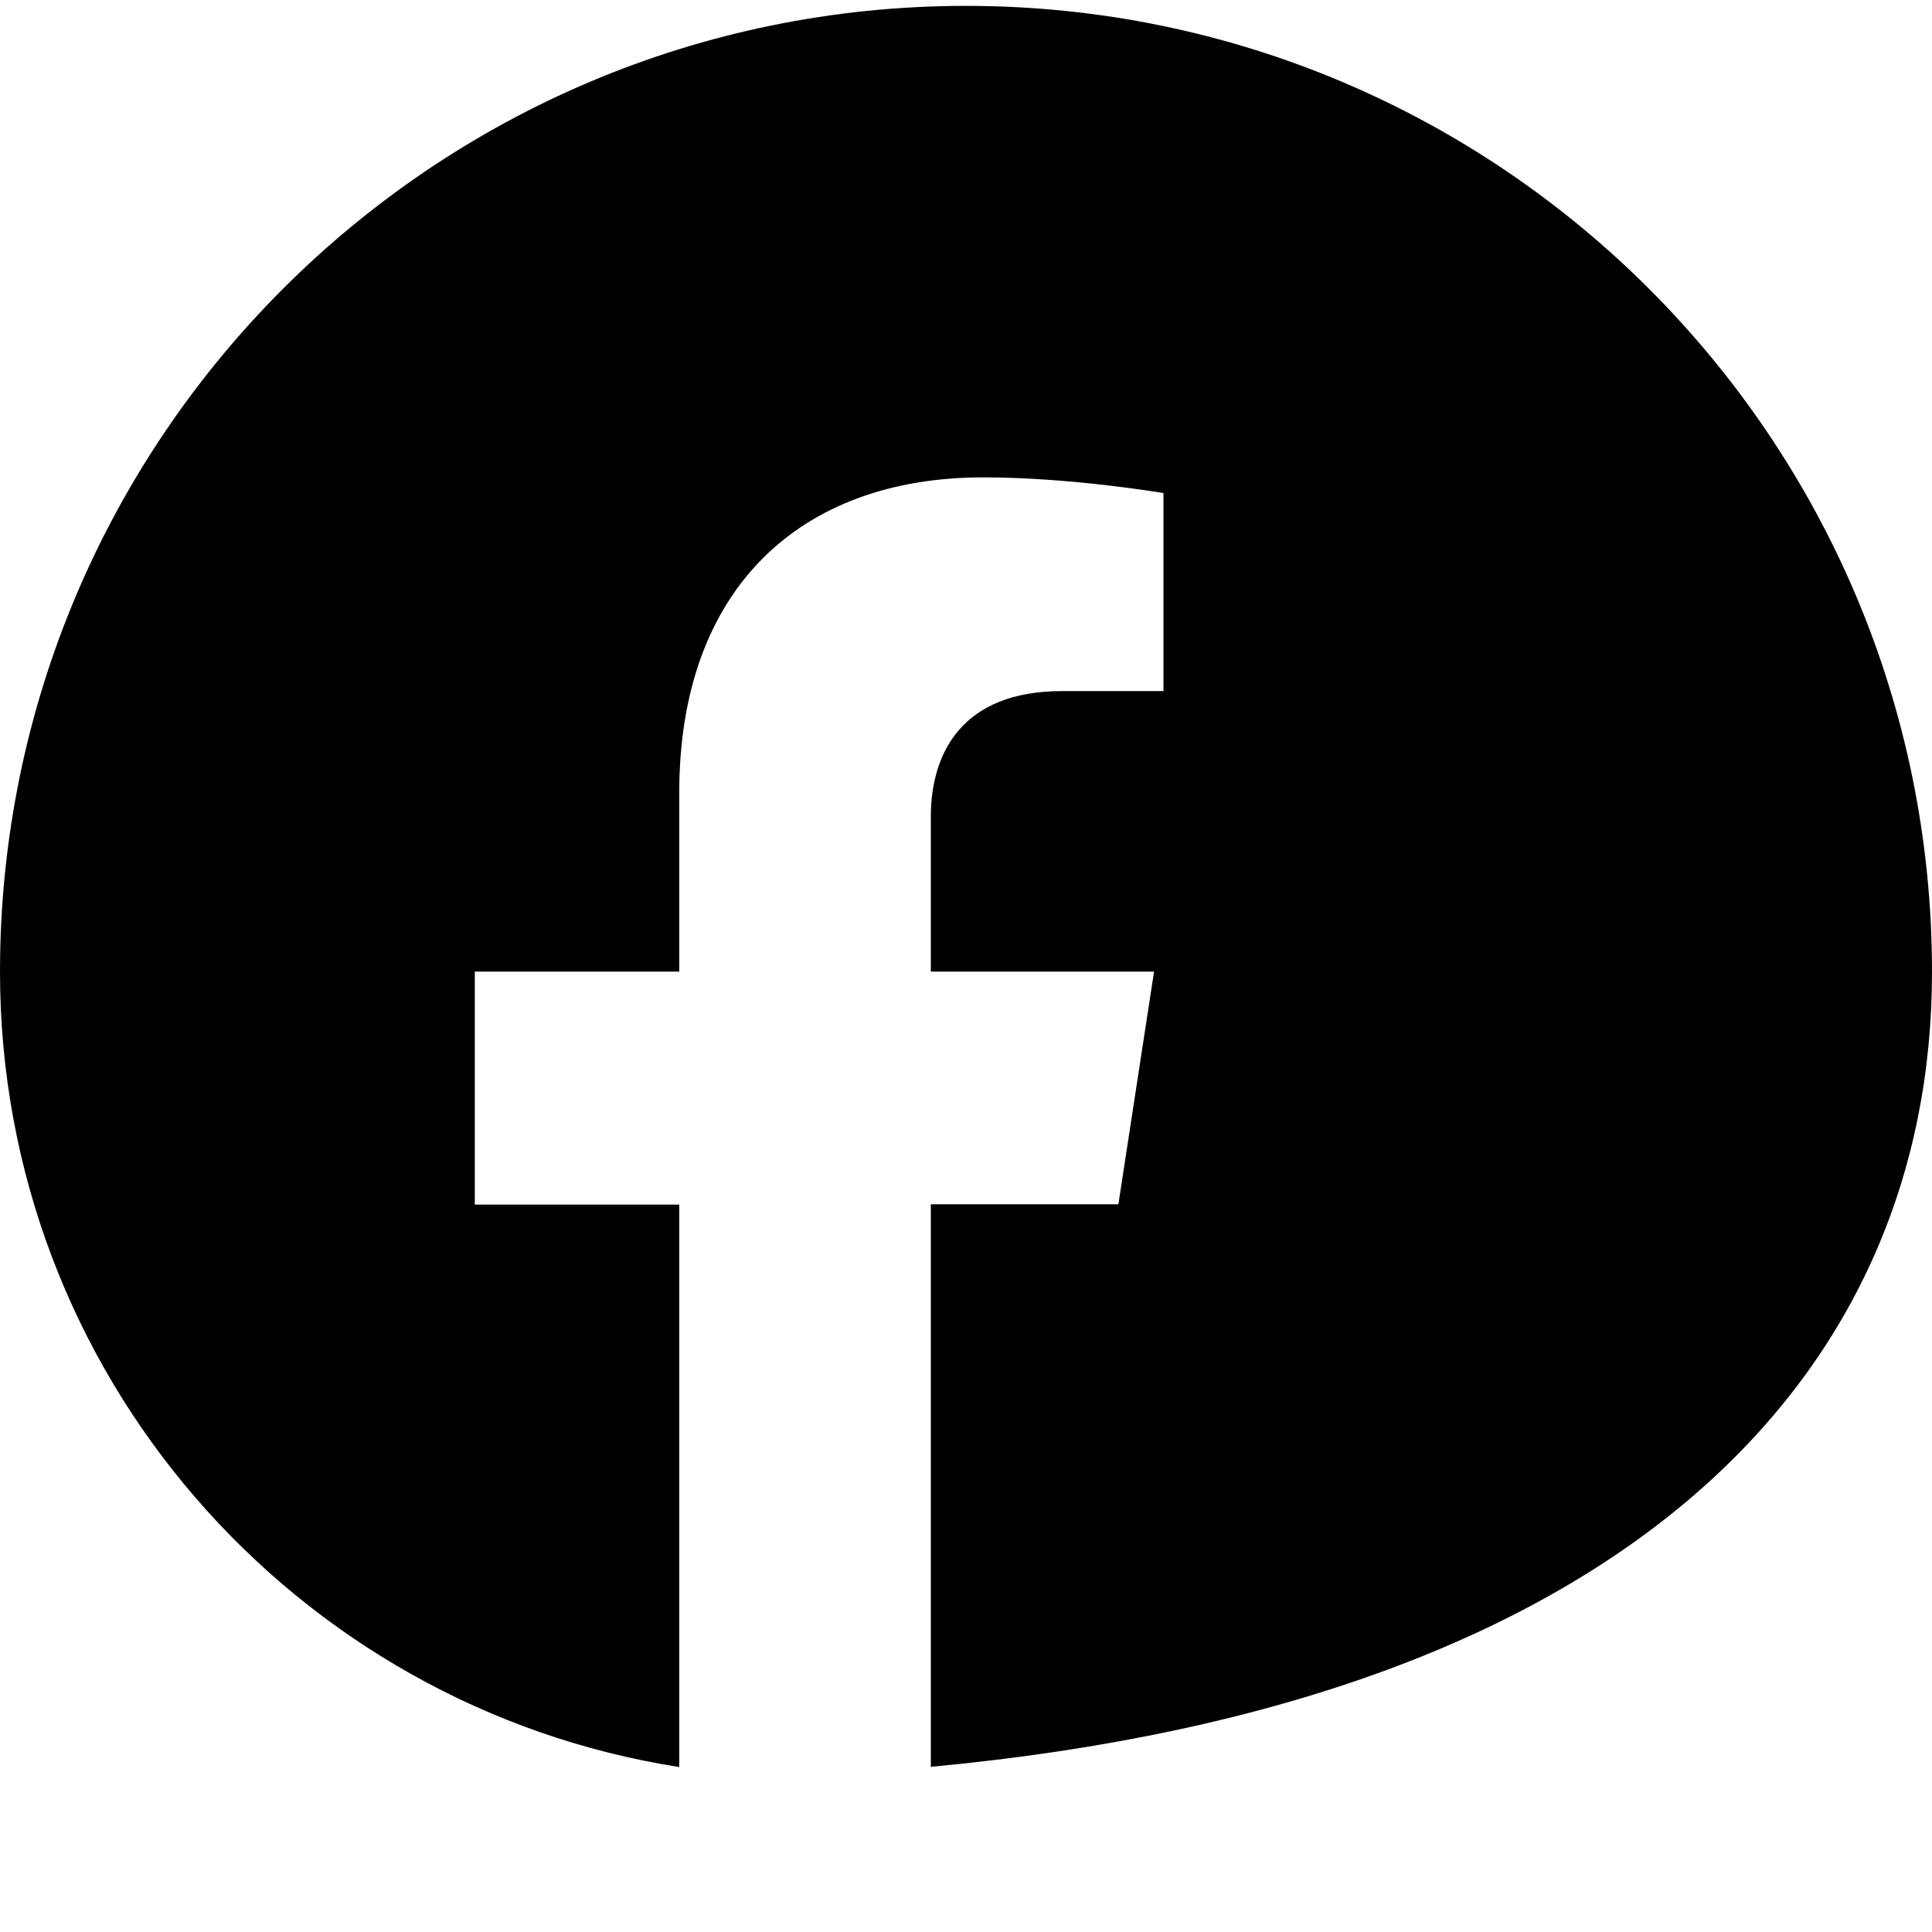
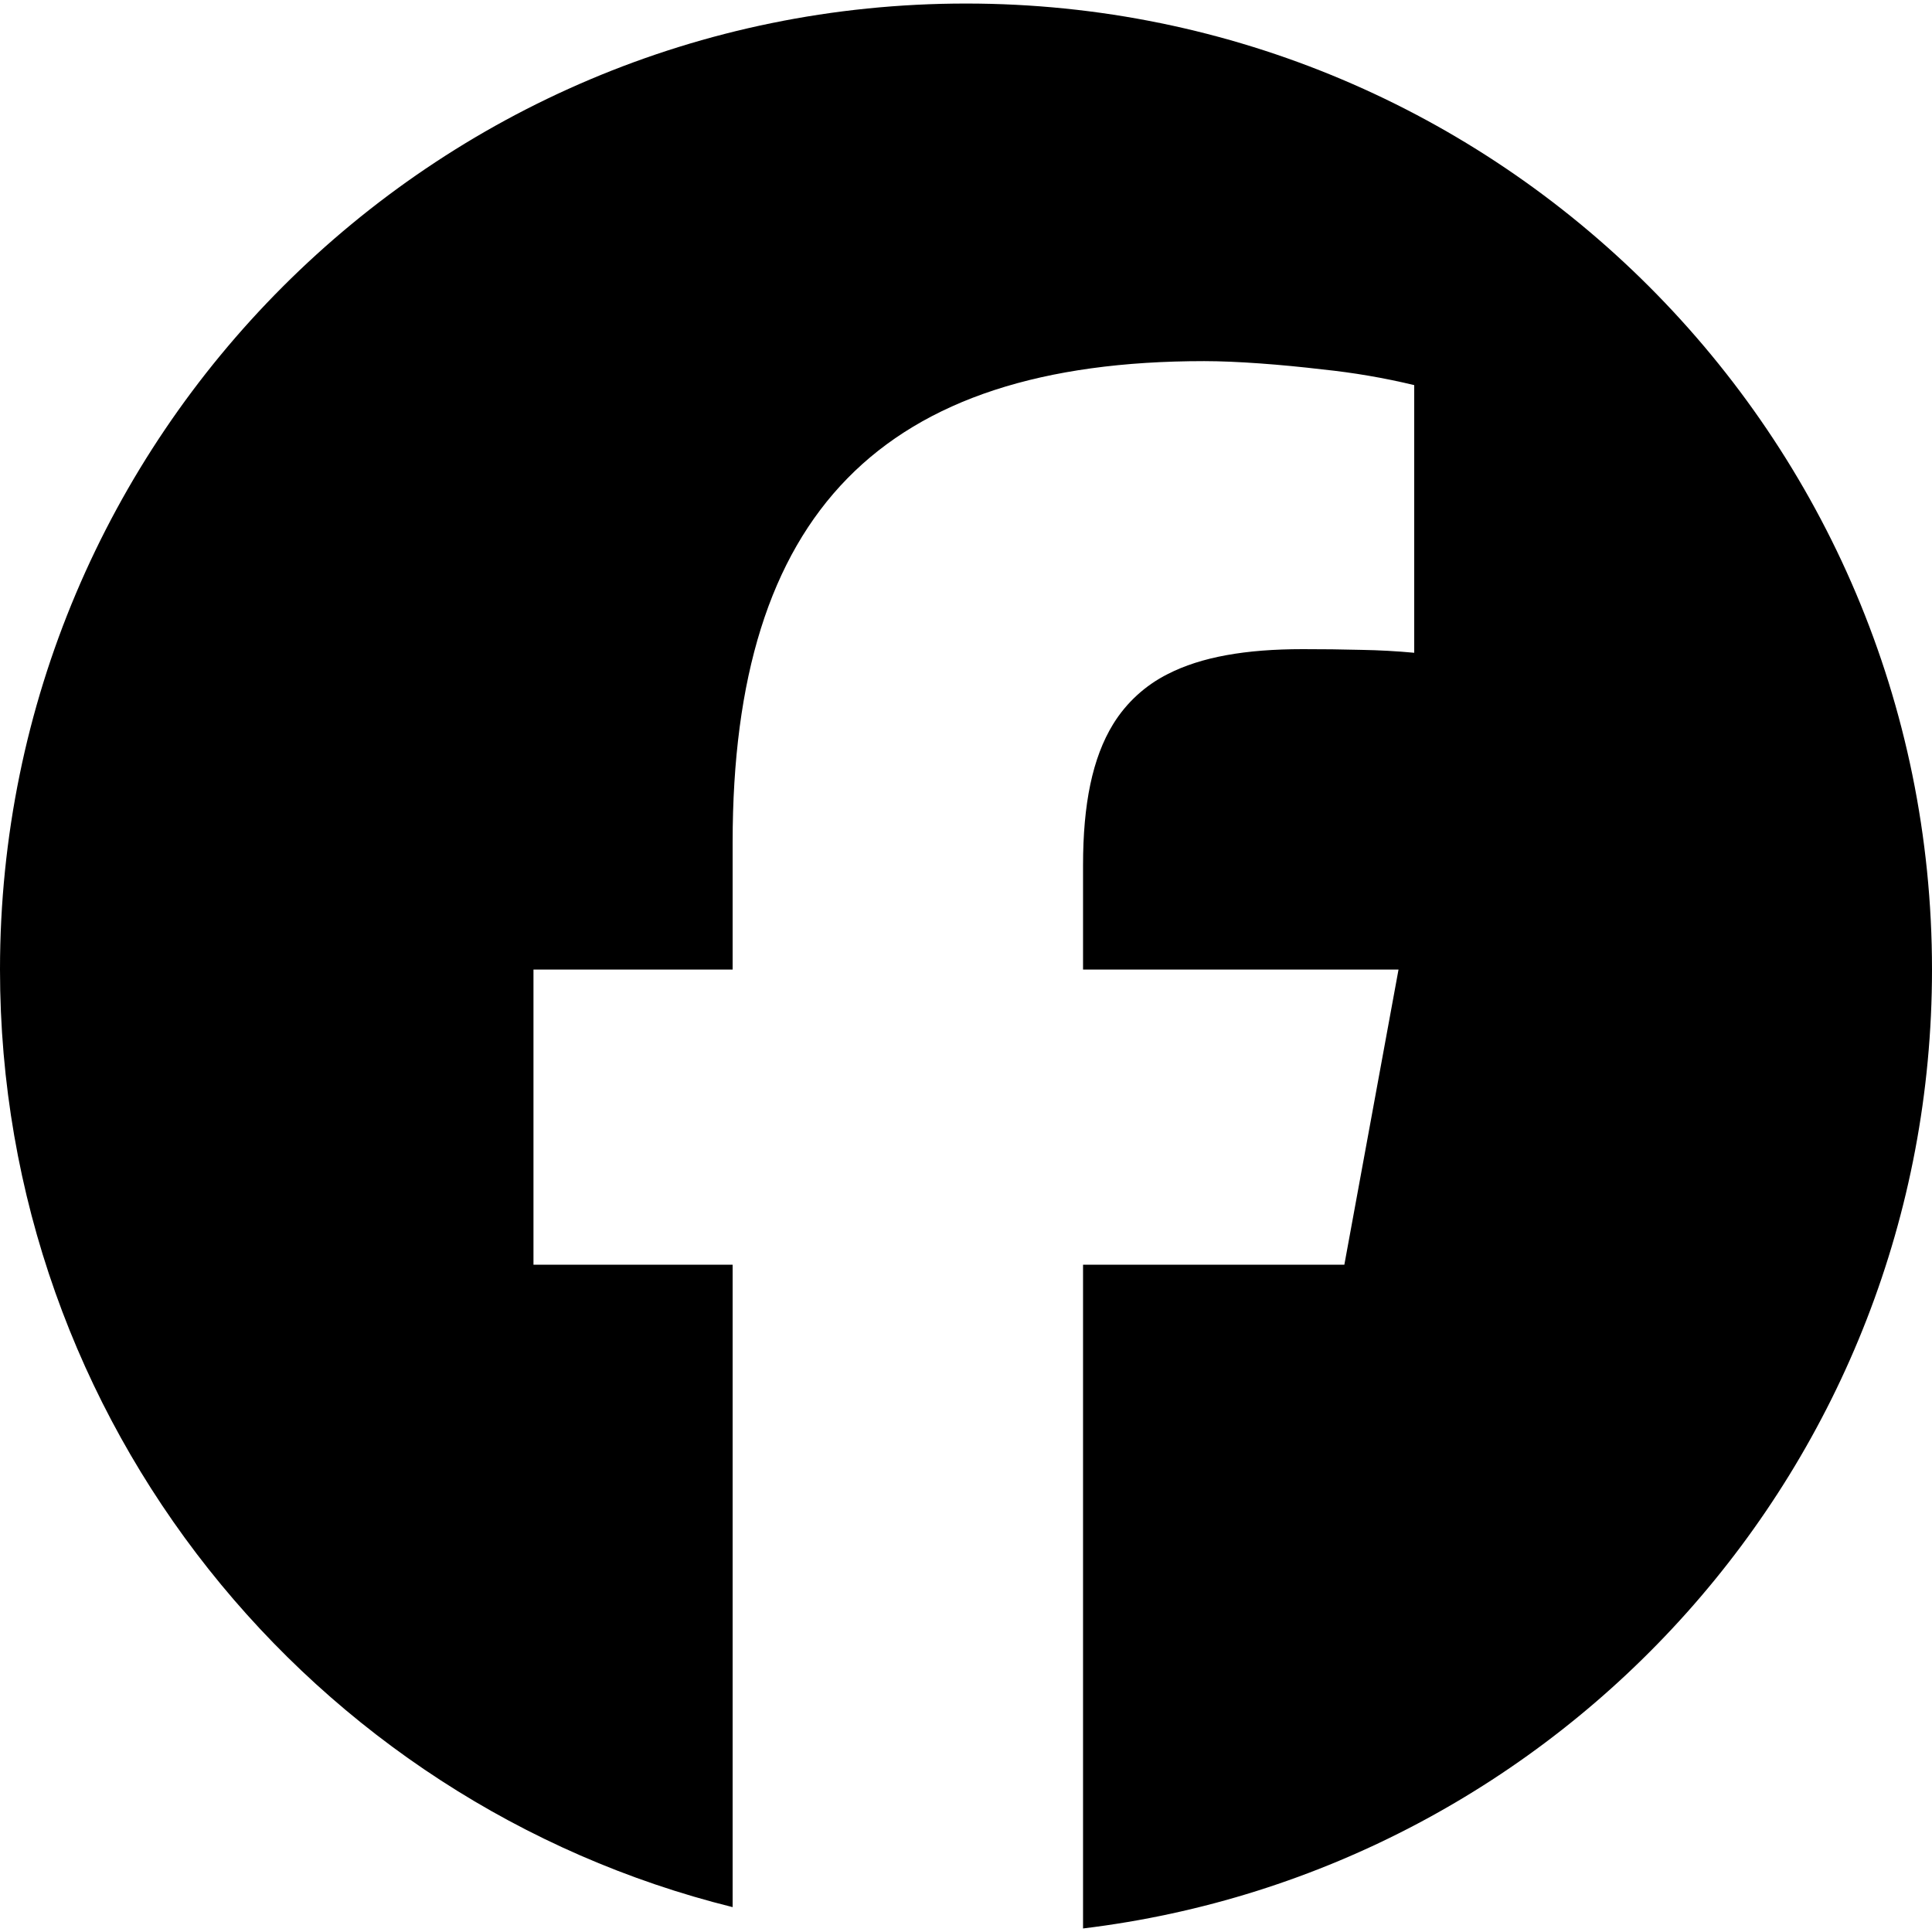
- <svg xmlns="http://www.w3.org/2000/svg" viewBox="0 0 24 24" width="1em" height="1em" fill="currentColor" aria-hidden="true">
-   <path d="M24 12.073c0-6.627-5.373-12-12-12s-12 5.373-12 12c0 4.991 3.657 9.128 8.438 9.878v-6.987h-2.54V12.07h2.54V9.845c0-2.522 1.492-3.915 3.777-3.915 1.094 0 2.238.195 2.238.195v2.46h-1.26c-1.243 0-1.63.771-1.63 1.562V12.07h2.773l-.443 2.89h-2.33v6.988C20.343 21.128 24 16.991 24 12.073z" />
+ <svg xmlns="http://www.w3.org/2000/svg" role="img" viewBox="0 0 24 24">
+   <path d="M9.101 23.691v-7.98H6.627v-3.667h2.474v-1.58c0-4.085 1.848-5.978 5.858-5.978.401 0 .955.042 1.468.103a8.68 8.68 0 0 1 1.141.195v3.325a8.623 8.623 0 0 0-.653-.036 26.805 26.805 0 0 0-.733-.009c-.707 0-1.259.096-1.675.309a1.686 1.686 0 0 0-.679.622c-.258.42-.374.995-.374 1.752v1.297h3.919l-.386 2.103-.287 1.564h-3.246v8.245C19.396 23.238 24 18.179 24 12.044c0-6.627-5.373-12-12-12s-12 5.373-12 12c0 5.628 3.874 10.35 9.101 11.647Z" />
</svg>
